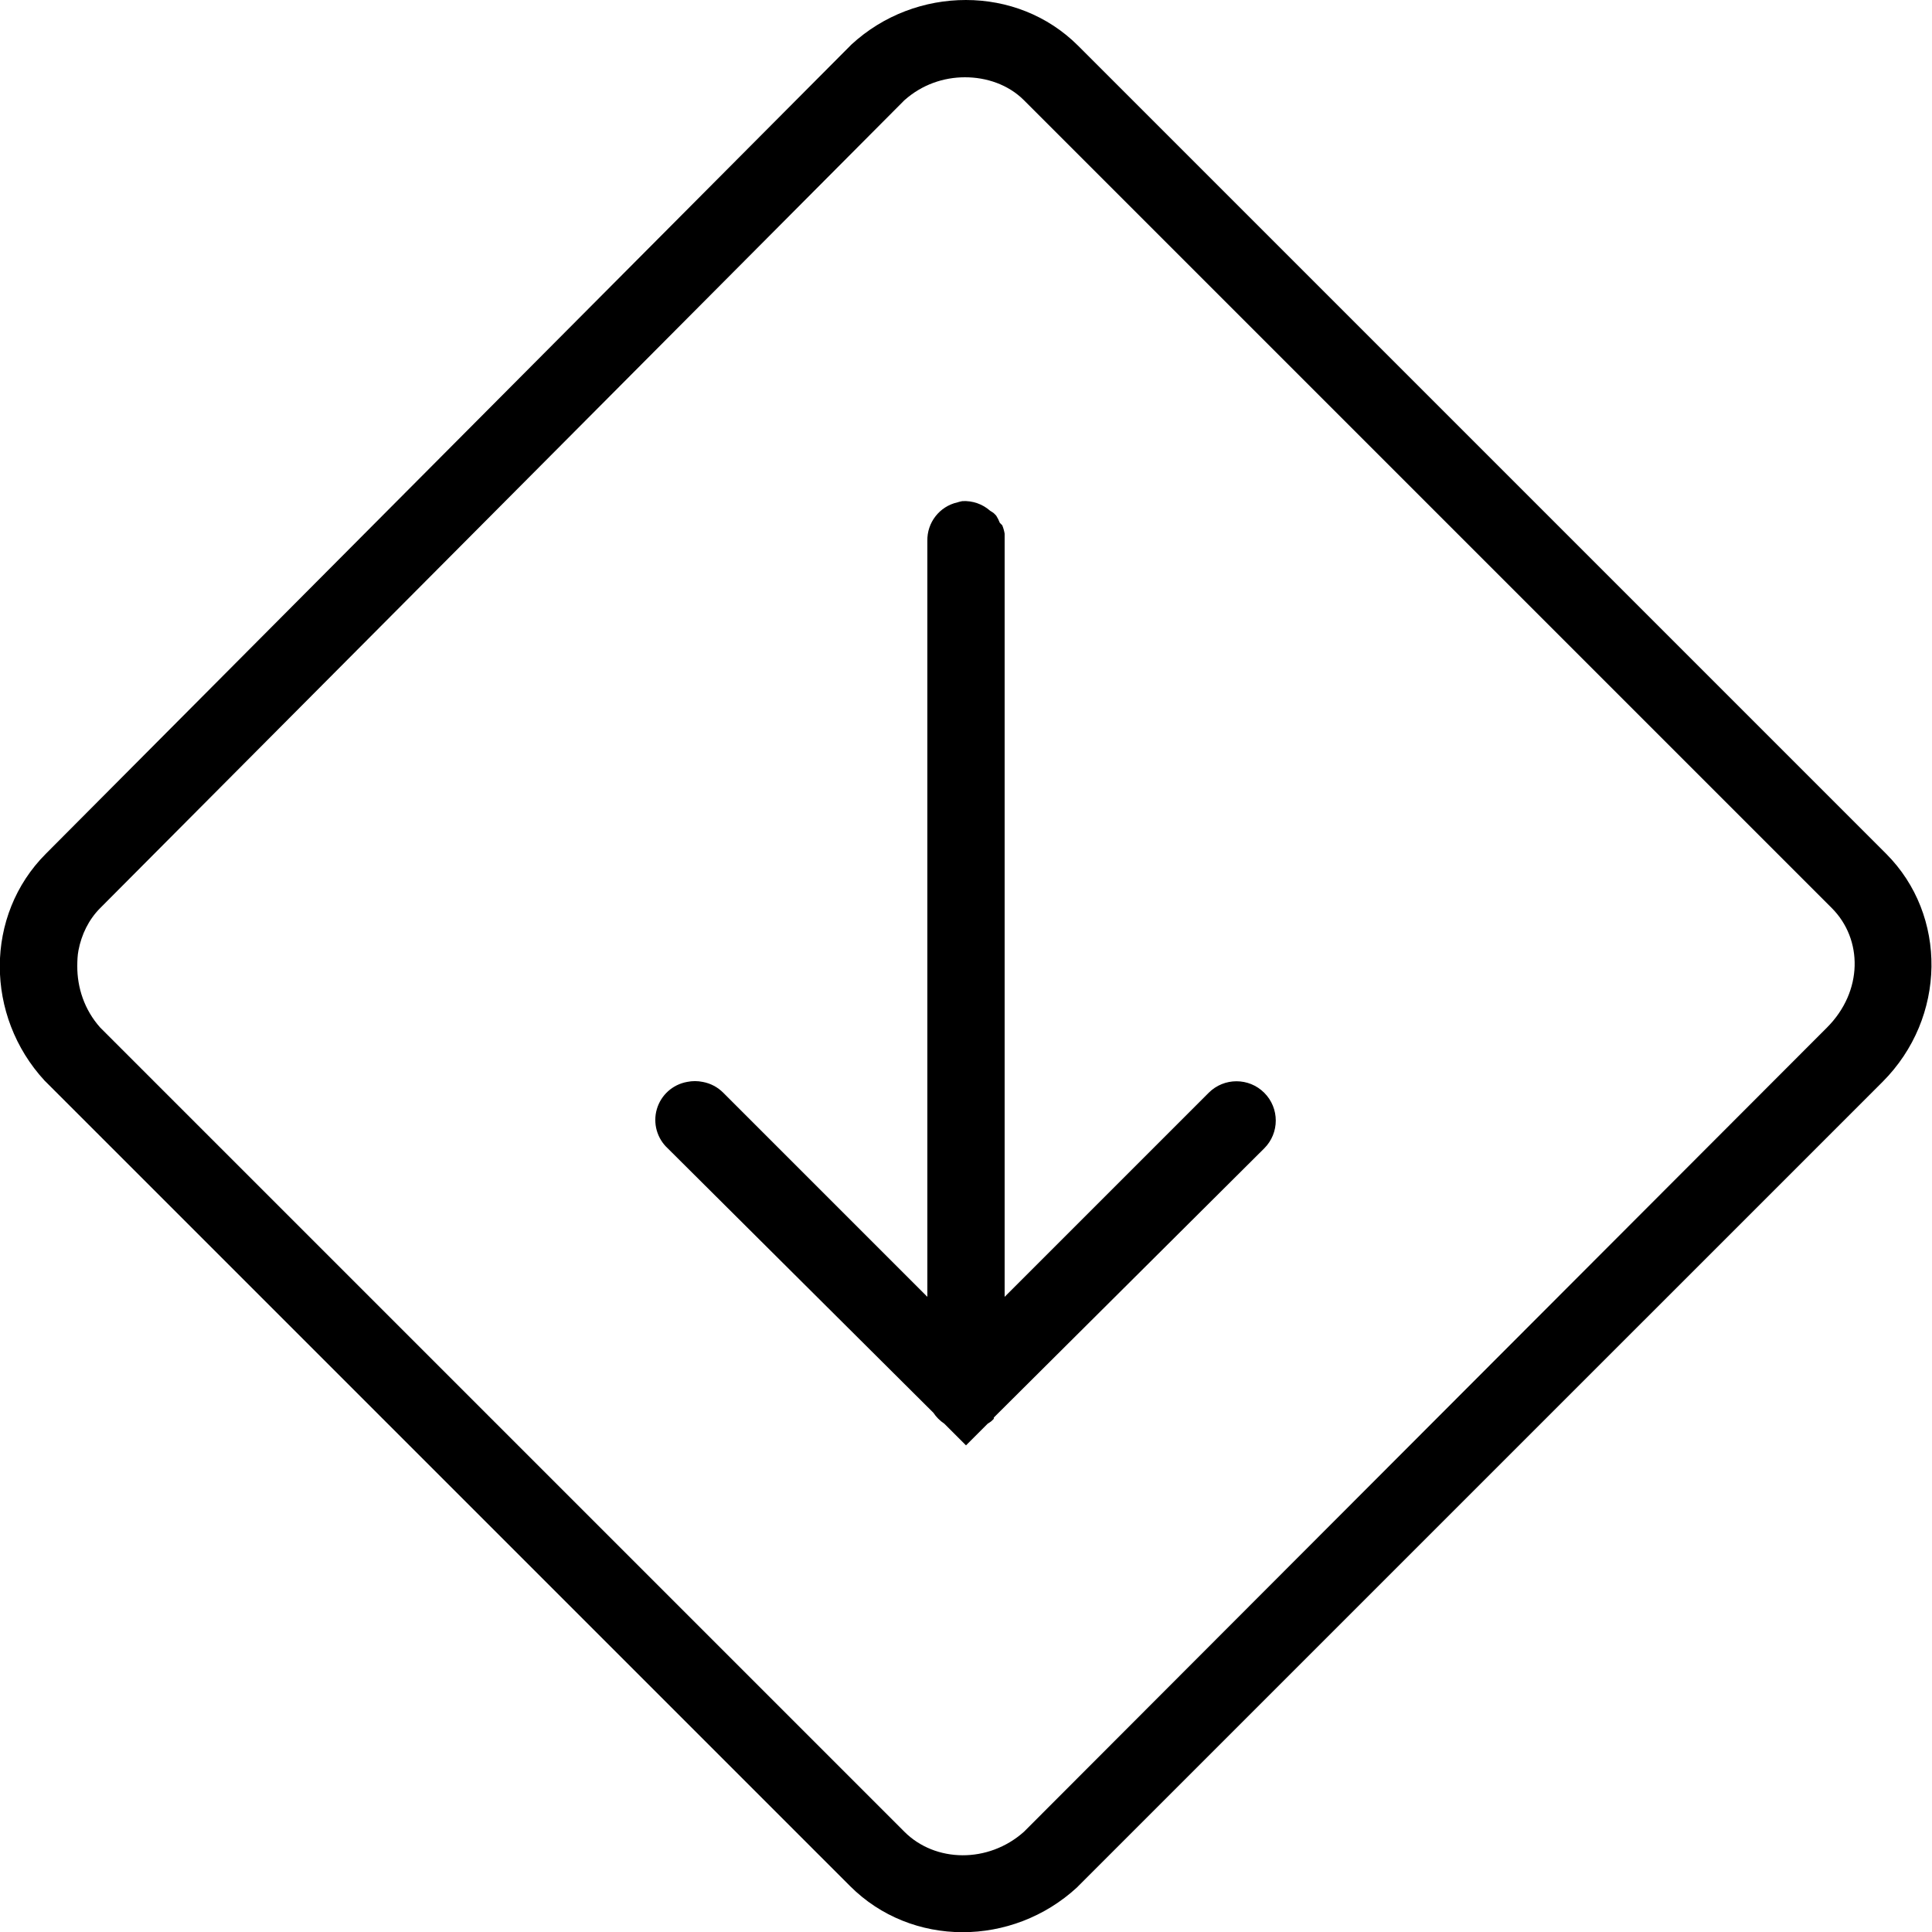
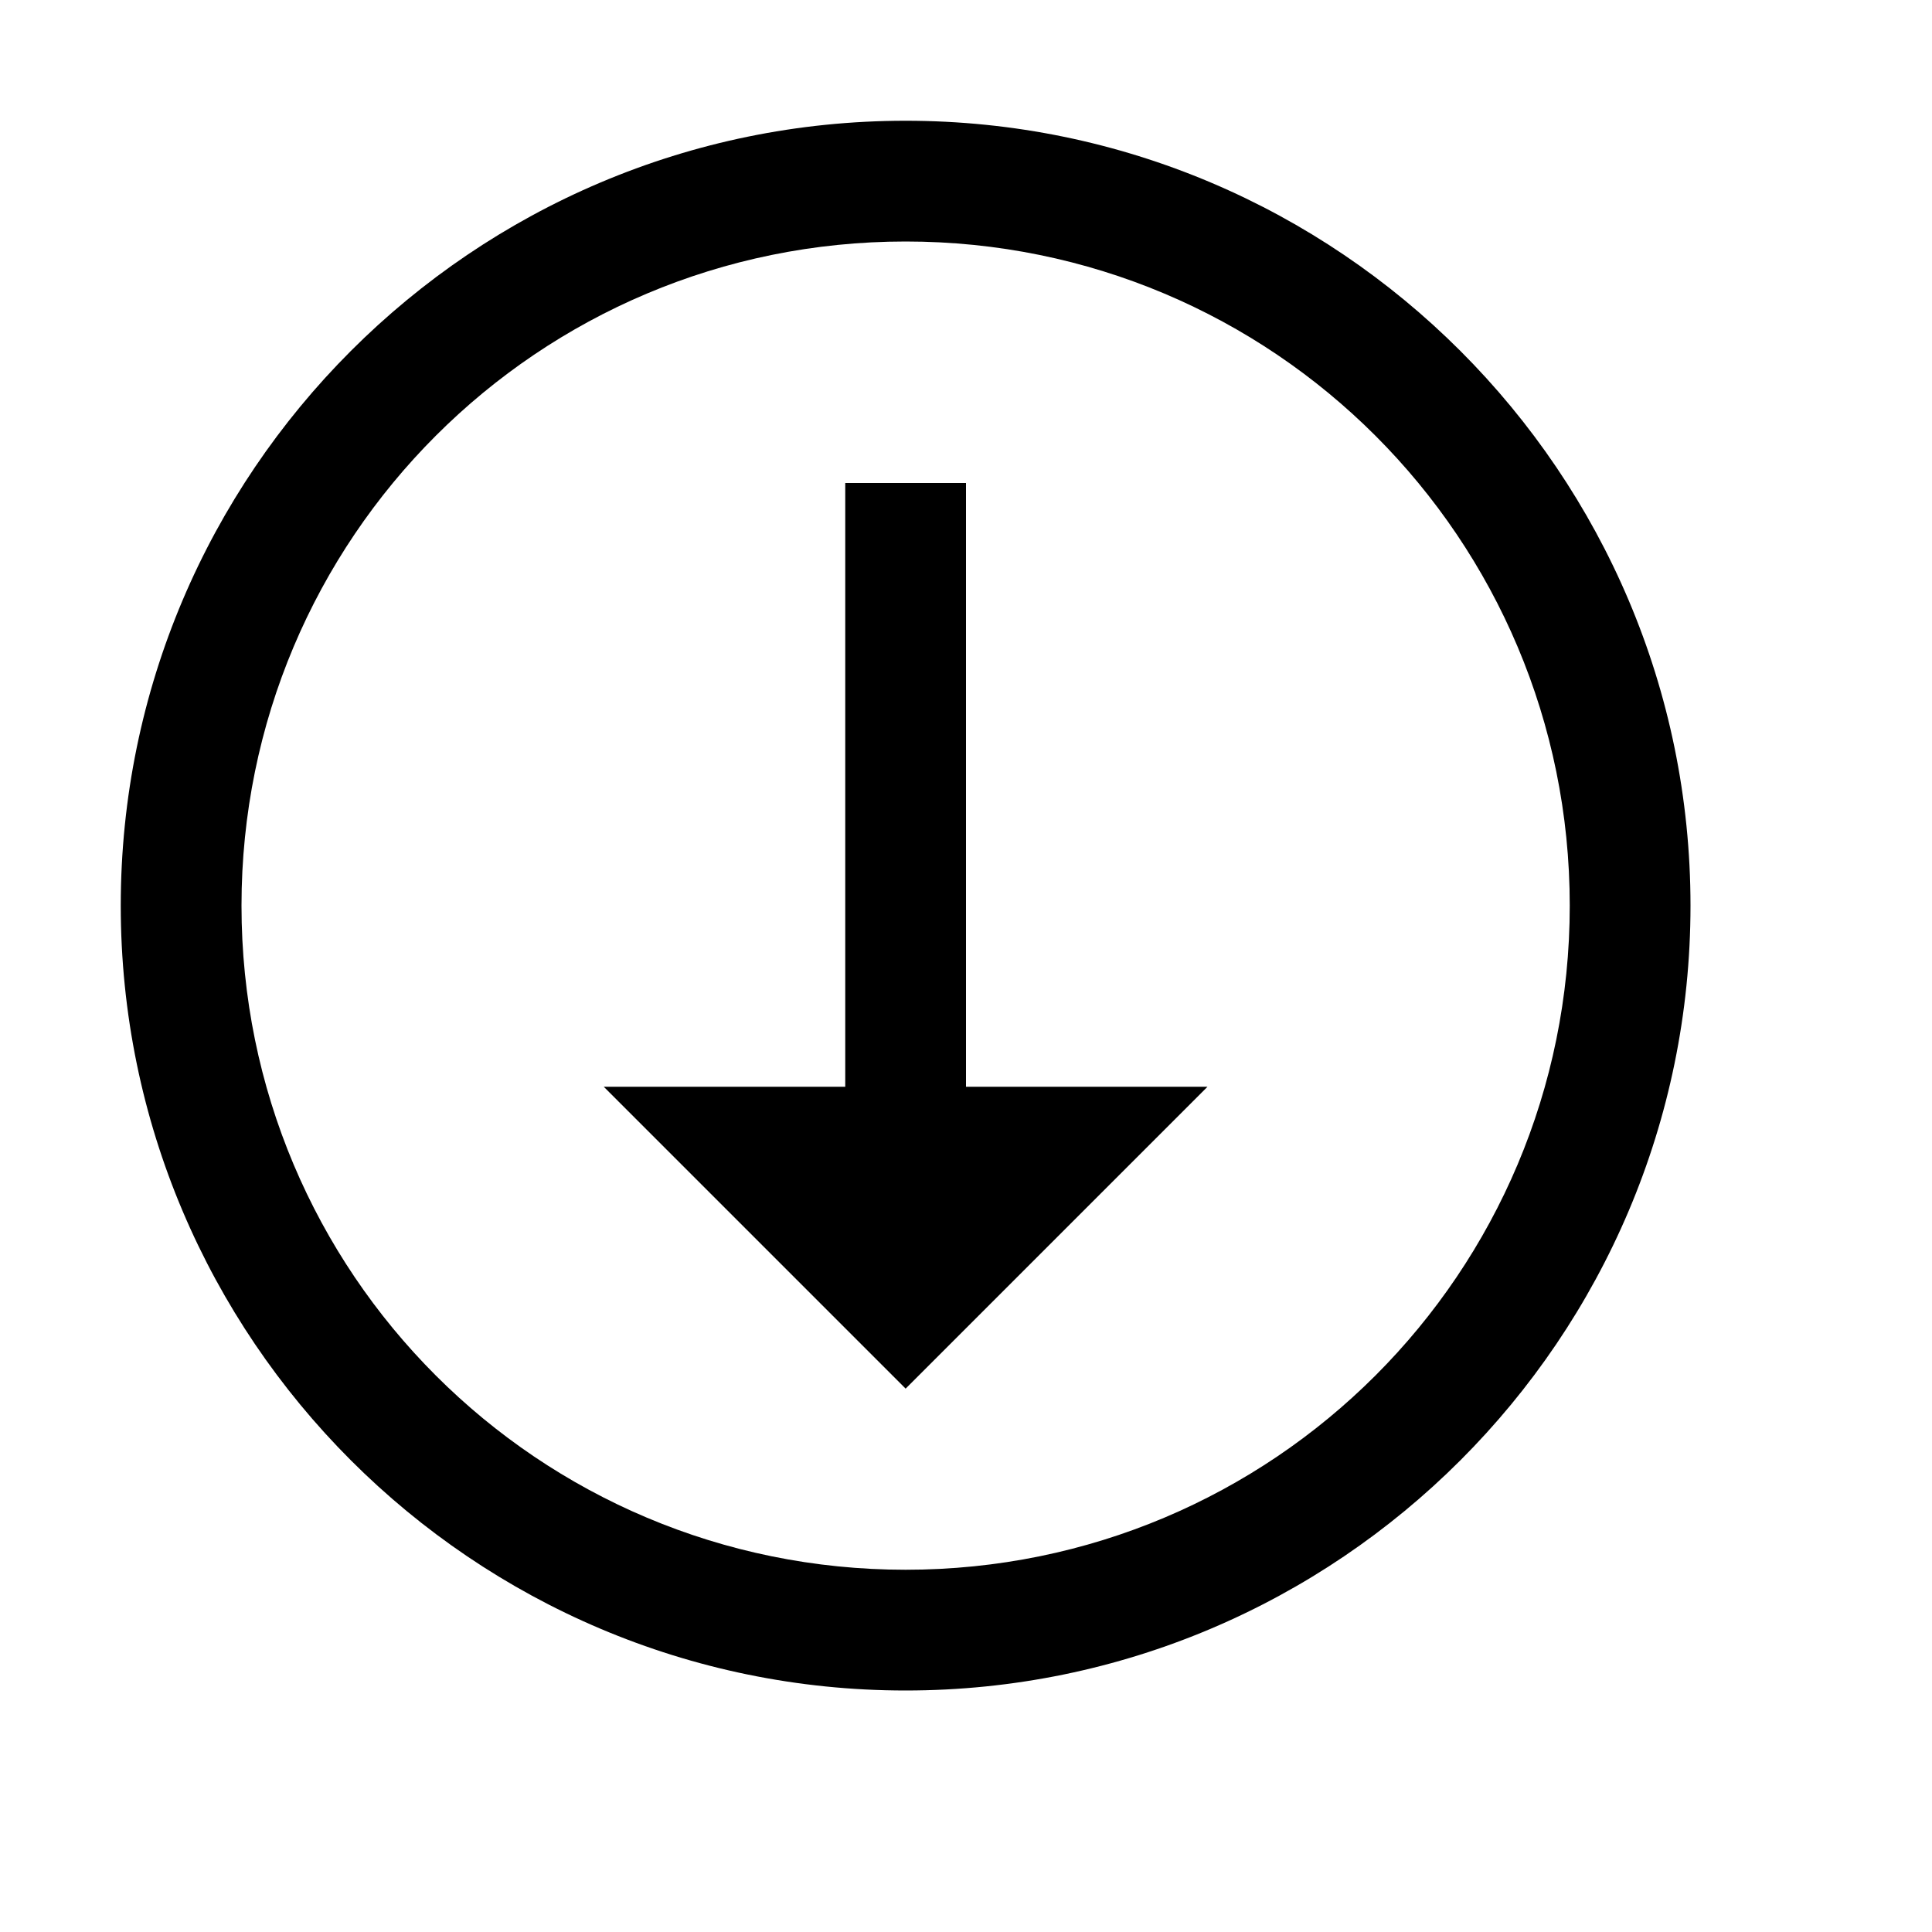
- <svg xmlns="http://www.w3.org/2000/svg" version="1" viewBox="0 0 50 50" enable-background="new 0 0 50 50">
-   <path style="text-indent:0;text-align:start;line-height:normal;text-transform:none;block-progression:tb;-inkscape-font-specification:Bitstream Vera Sans" d="M 25 0 C 23.937 -0.001 22.869 0.383 22.031 1.156 A 1 1 0 0 0 22 1.188 L 1.188 22.094 C -0.405 23.687 -0.39 26.293 1.156 27.969 A 1 1 0 0 0 1.188 28 L 22 48.812 C 23.593 50.405 26.199 50.39 27.875 48.844 A 1 1 0 0 0 27.906 48.812 L 48.719 28 C 50.381 26.337 50.405 23.687 48.812 22.094 L 27.906 1.188 C 27.11 0.391 26.063 0.001 25 0 z M 24.969 2 C 25.531 1.999 26.096 2.19 26.5 2.594 L 47.406 23.5 C 48.213 24.307 48.219 25.656 47.281 26.594 L 26.531 47.375 C 26.521 47.385 26.511 47.397 26.5 47.406 C 25.576 48.23 24.204 48.204 23.406 47.406 L 2.625 26.625 C 2.615 26.614 2.604 26.605 2.594 26.594 C 2.182 26.132 1.997 25.558 2 25 C 2.001 24.86 2.005 24.729 2.031 24.594 C 2.109 24.187 2.295 23.799 2.594 23.5 L 23.375 2.625 L 23.406 2.594 C 23.863 2.187 24.42 2.001 24.969 2 z M 24.906 12.969 A 1 1 0 0 0 24.781 13 A 1 1 0 0 0 24 14 L 24 33.562 L 18.719 28.281 A 1 1 0 0 0 18.188 28 A 1 1 0 0 0 17.781 28 A 1 1 0 0 0 17.281 29.719 L 24.156 36.562 A 1 1 0 0 0 24.438 36.844 L 25 37.406 L 25.562 36.844 A 1 1 0 0 0 25.656 36.781 L 25.719 36.719 A 1 1 0 0 0 25.719 36.688 A 1 1 0 0 0 25.781 36.625 L 32.719 29.719 A 1.016 1.016 0 1 0 31.281 28.281 L 26 33.562 L 26 14 A 1 1 0 0 0 26 13.906 A 1 1 0 0 0 26 13.812 A 1 1 0 0 0 25.938 13.594 A 1 1 0 0 0 25.875 13.531 A 1 1 0 0 0 25.781 13.344 A 1 1 0 0 0 25.719 13.281 A 1 1 0 0 0 25.625 13.219 A 1 1 0 0 0 24.906 12.969 z" overflow="visible" enable-background="accumulate" font-family="Bitstream Vera Sans" />
+ <svg xmlns="http://www.w3.org/2000/svg" viewBox="0 0 16 16">
+   <path style="line-height:normal;text-indent:0;text-align:start;text-decoration-line:none;text-decoration-style:solid;text-decoration-color:#000;text-transform:none;block-progression:tb;isolation:auto;mix-blend-mode:normal" d="M 7.5 1 C 3.916 1 1 3.916 1 7.5 C 1 11.084 3.916 14 7.5 14 C 11.084 14 14 11.084 14 7.5 C 14 3.916 11.084 1 7.5 1 z M 7.5 2 C 10.543 2 13 4.457 13 7.5 C 13 10.543 10.543 13 7.5 13 C 4.457 13 2 10.543 2 7.5 C 2 4.457 4.457 2 7.5 2 z M 7 4 L 7 4.5 L 7 8.5 L 7 9 L 5 9 L 7.5 11.5 L 10 9 L 8 9 L 8 8.5 L 8 4.5 L 8 4 L 7 4 z" font-weight="400" font-family="sans-serif" white-space="normal" overflow="visible" />
</svg>
